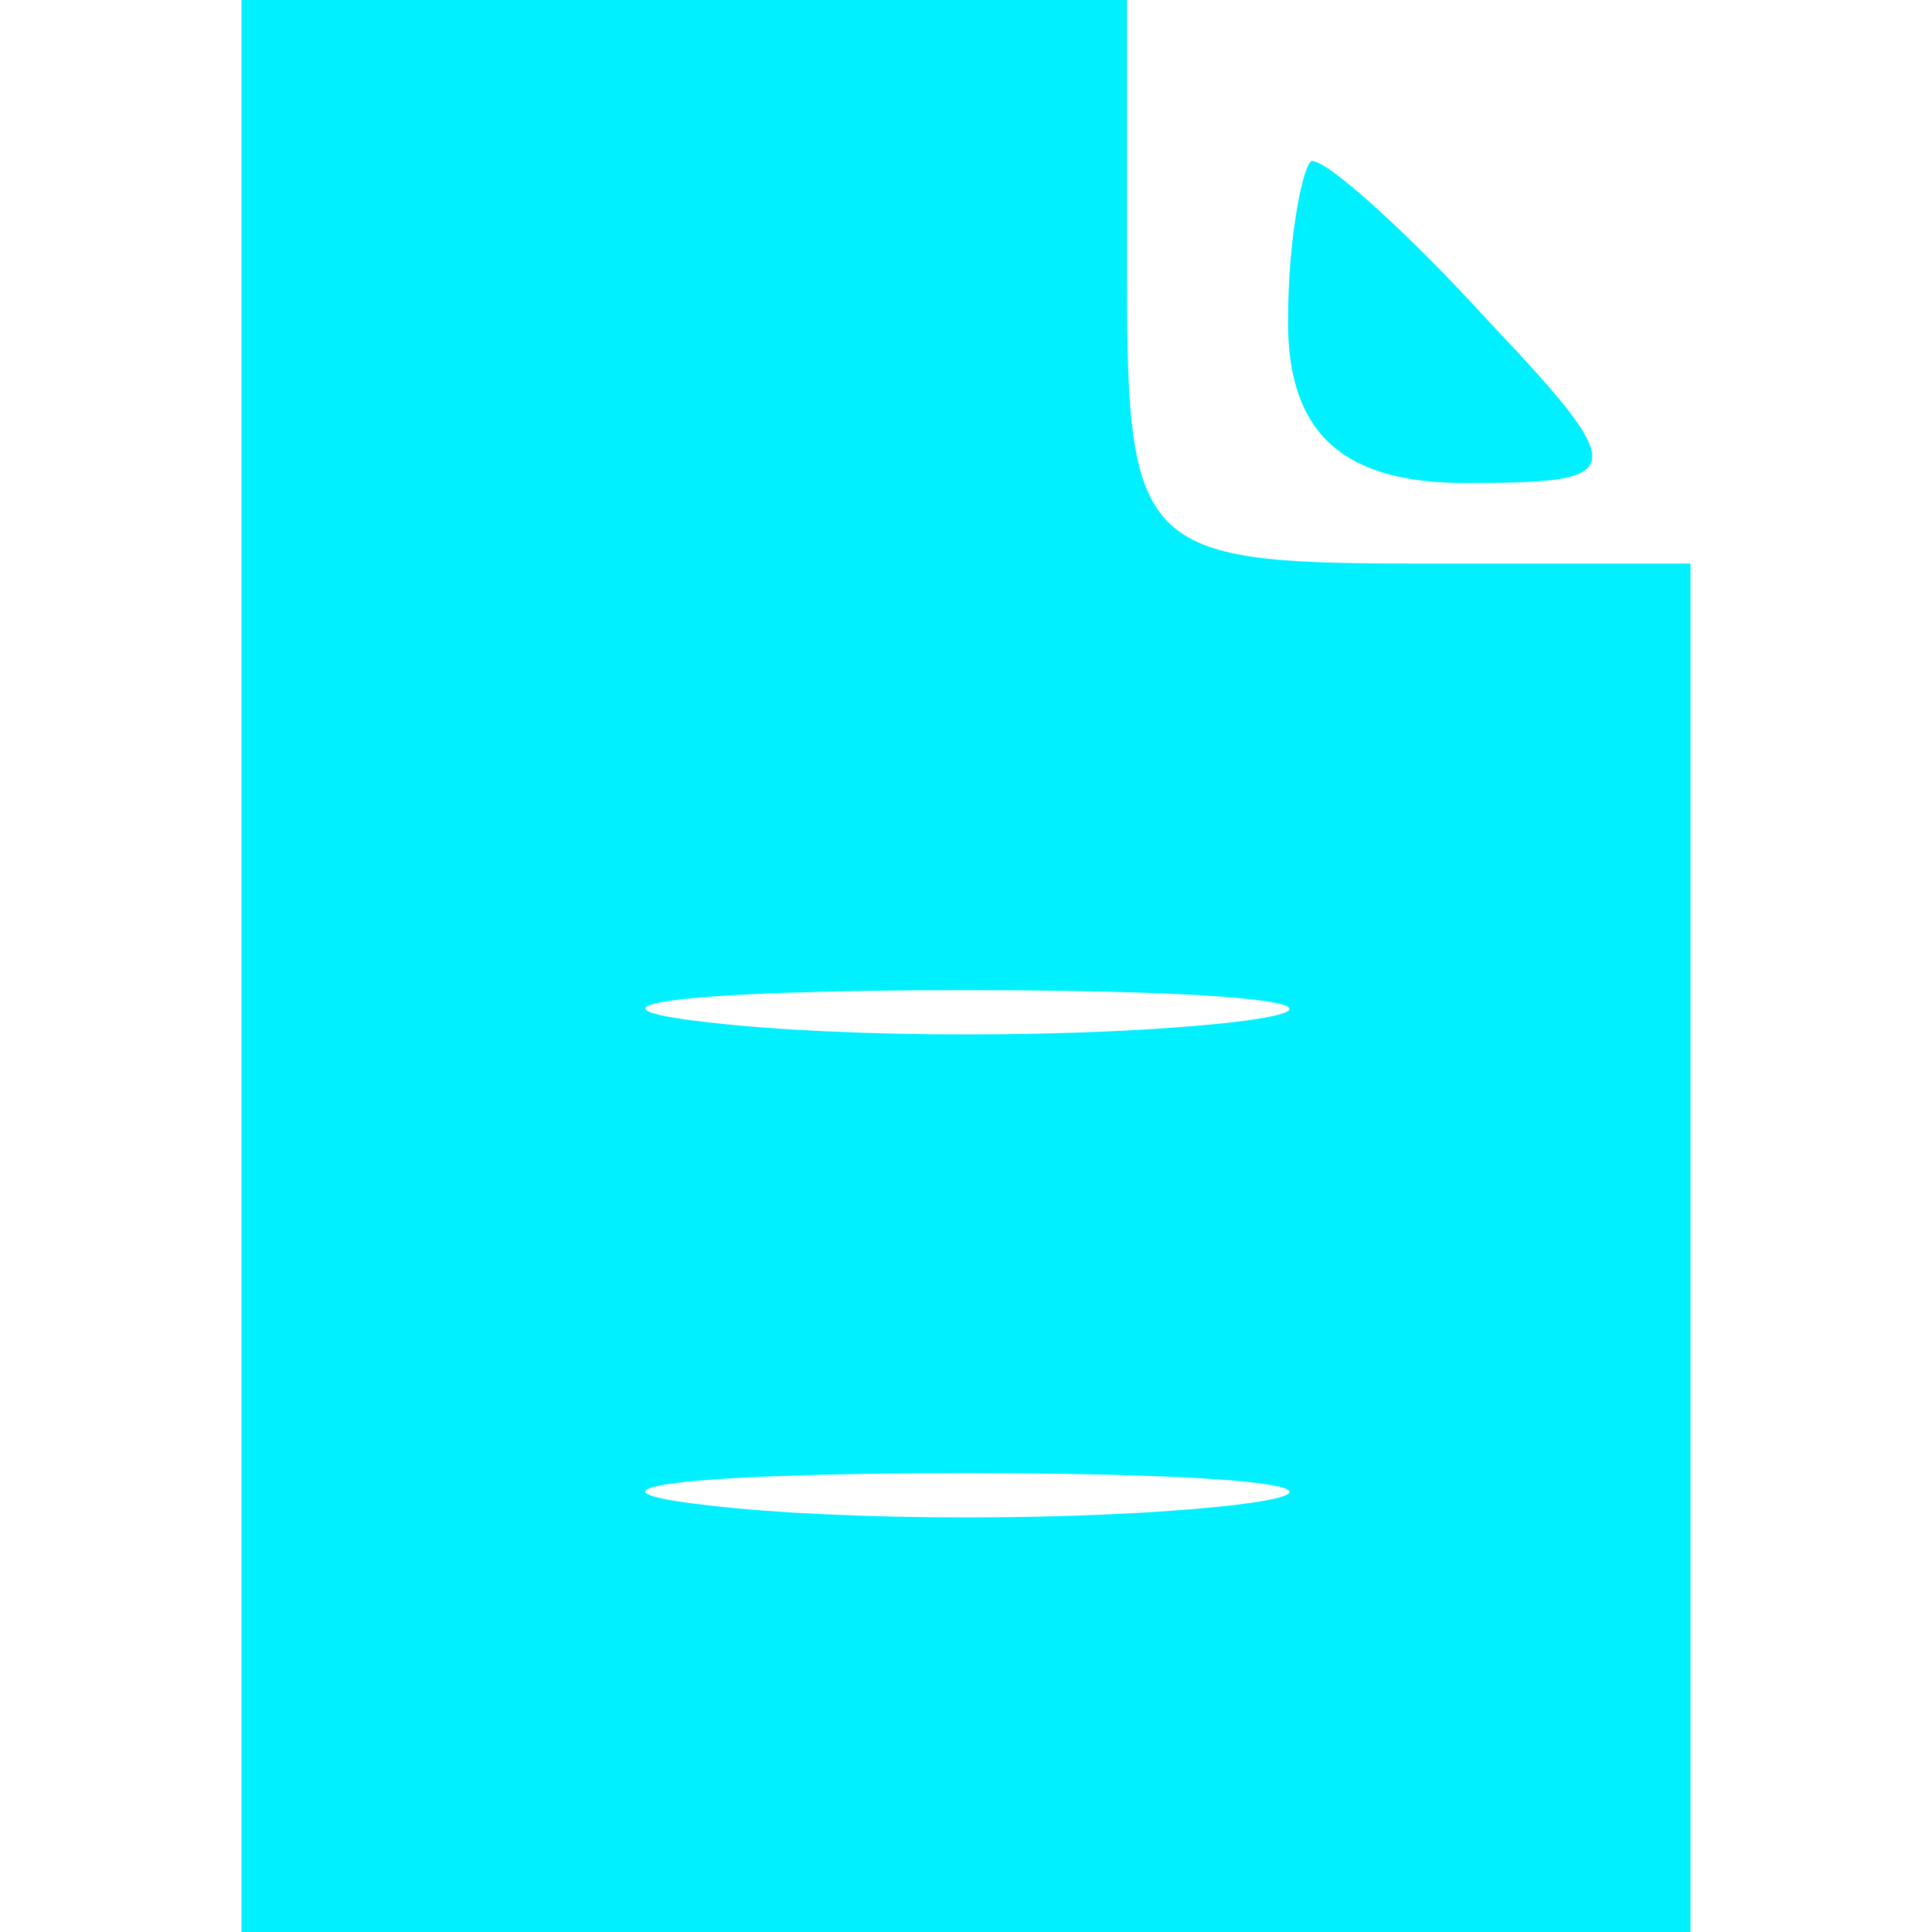
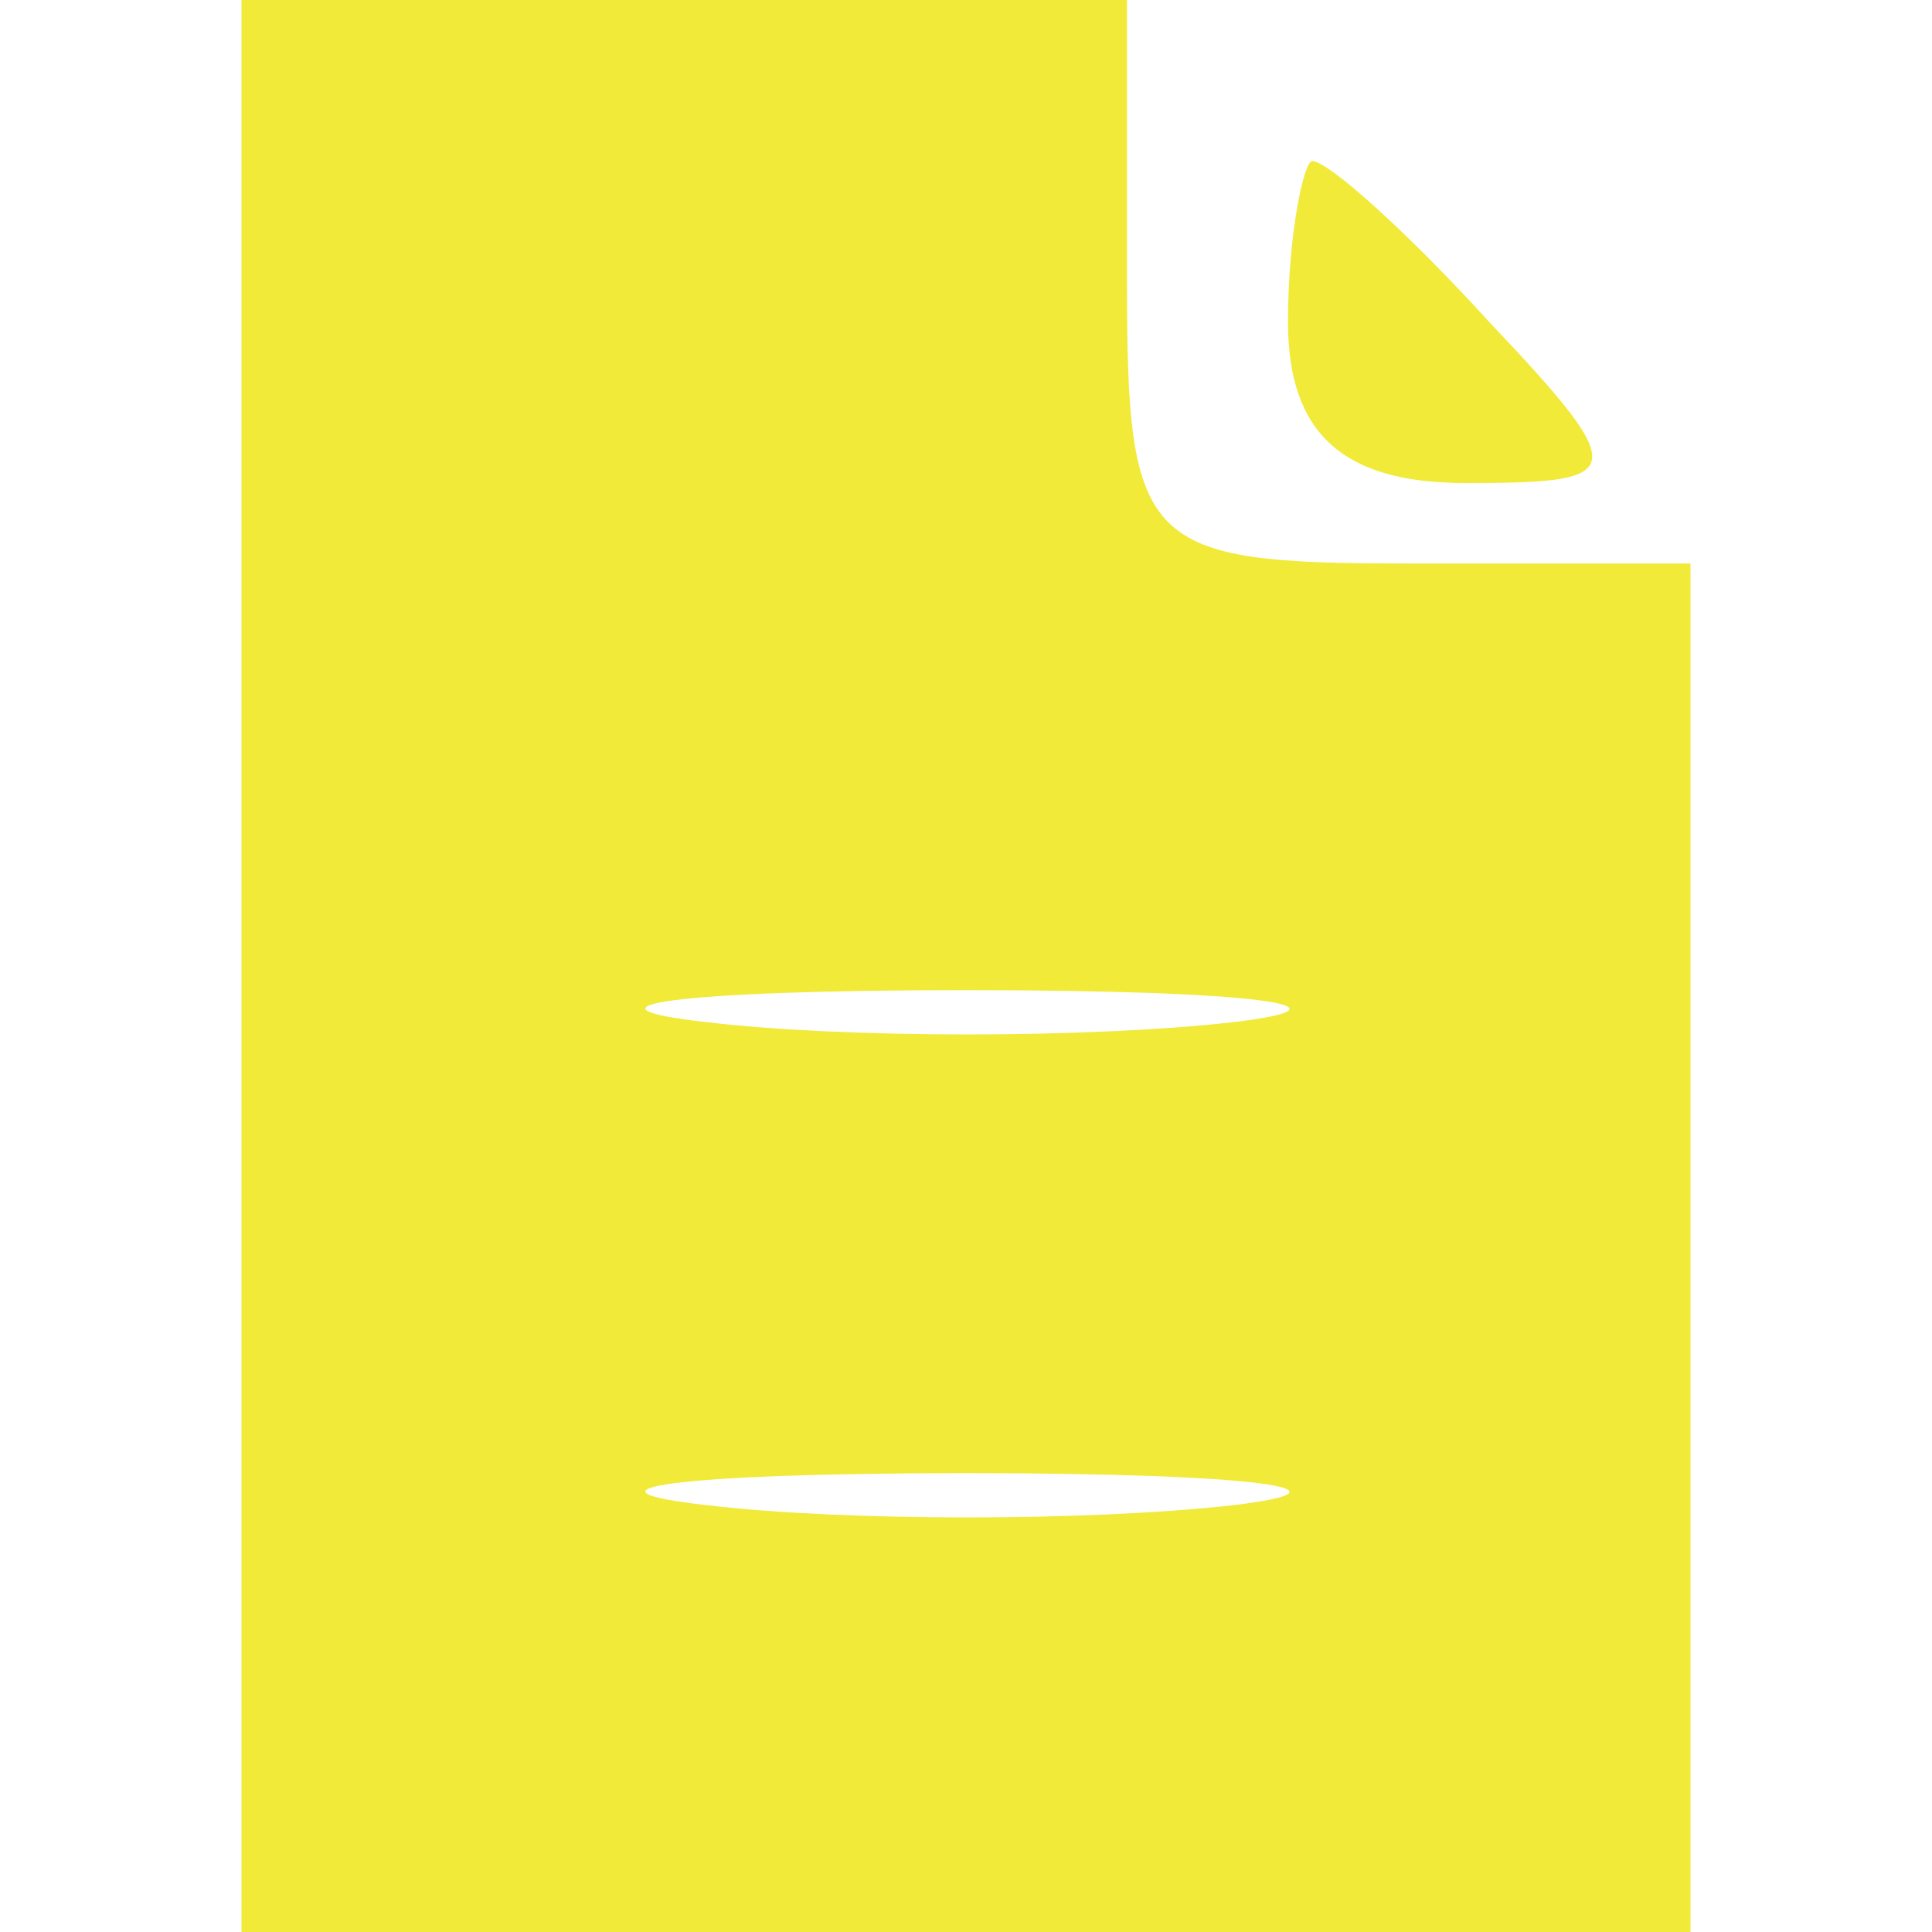
<svg xmlns="http://www.w3.org/2000/svg" version="1.0" width="24pt" height="24pt" viewBox="0 0 24 24" preserveAspectRatio="xMidYMid meet">
-   <g transform="translate(0,24) scale(0.1,-0.1)" fill="#00F0FF" stroke="none">
+   <g transform="translate(0,24) scale(0.1,-0.1)" fill="#f1ea39" stroke="none">
    <path d="M30 120 l0 -120 90 0 90 0 0 85 0 85 -35 0 c-33 0 -35 2 -35 35 l0 35 -55 0 -55 0 0 -120z m123 -7 c-18 -2 -48 -2 -65 0 -18 2 -4 4 32 4 36 0 50 -2 33 -4z m0 -60 c-18 -2 -48 -2 -65 0 -18 2 -4 4 32 4 36 0 50 -2 33 -4z" />
    <path d="M160 200 c0 -14 7 -20 22 -20 20 0 21 1 3 20 -10 11 -20 20 -22 20 -1 0 -3 -9 -3 -20z" />
  </g>
</svg>
